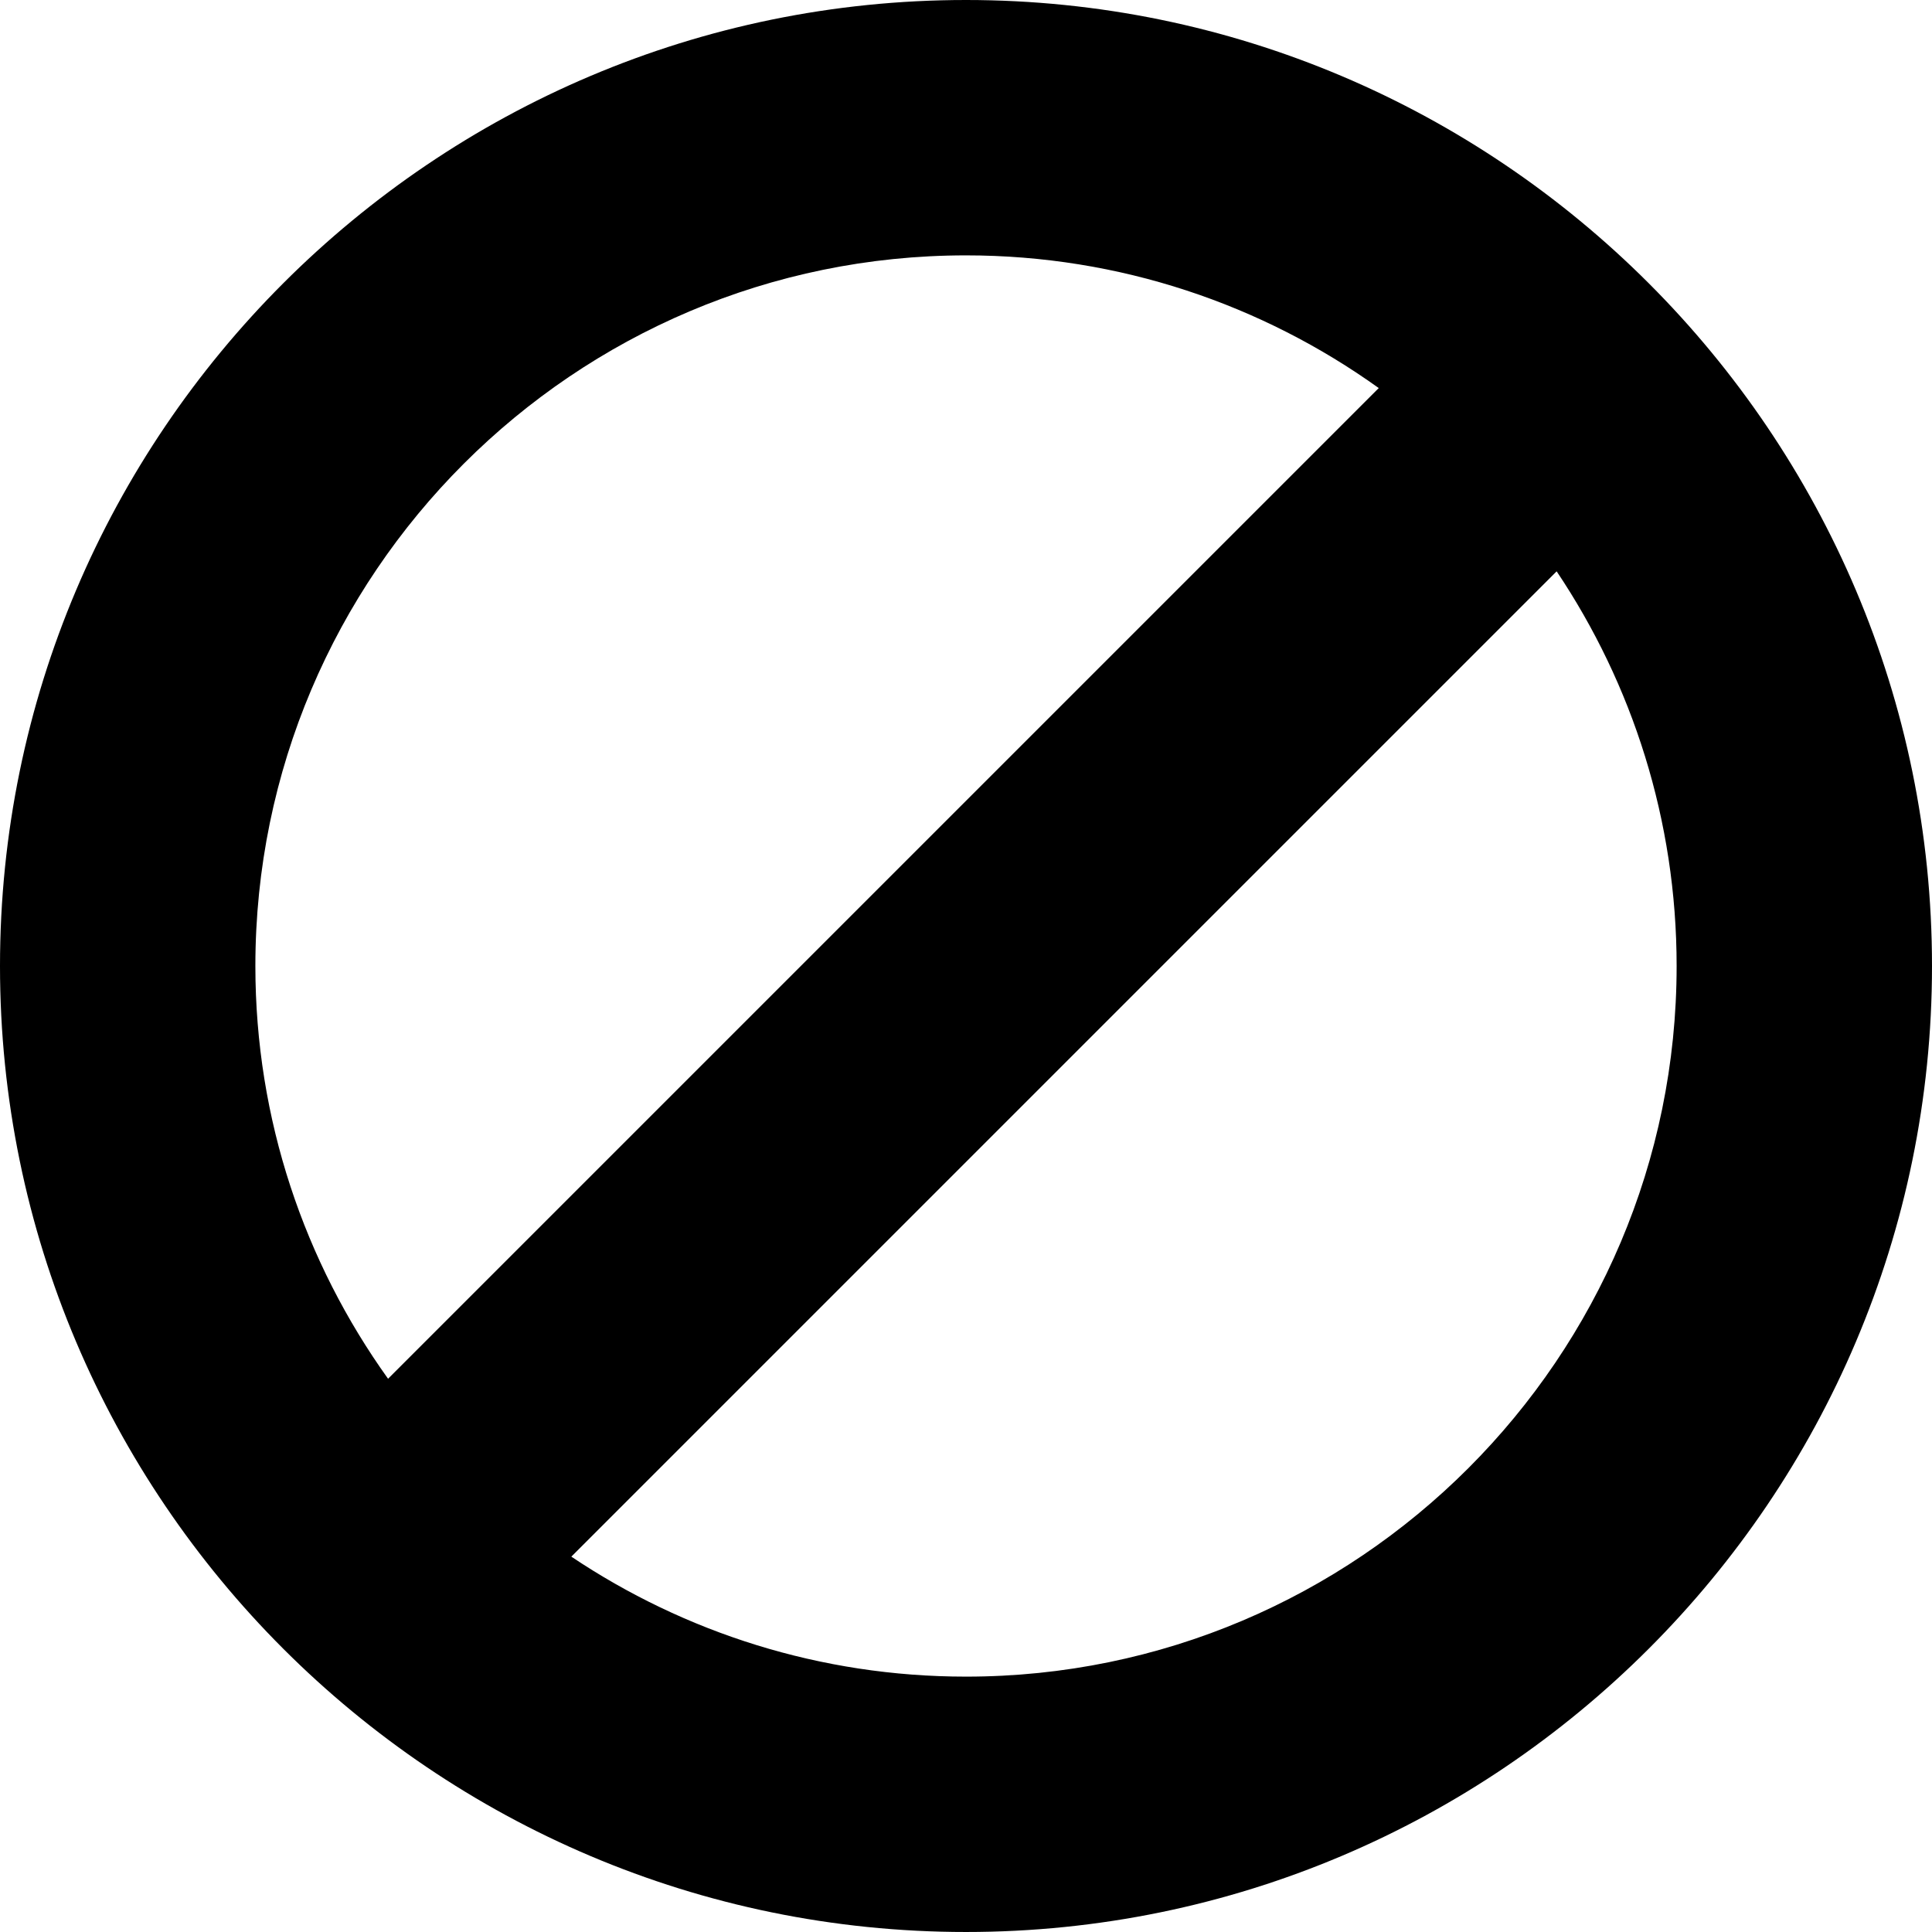
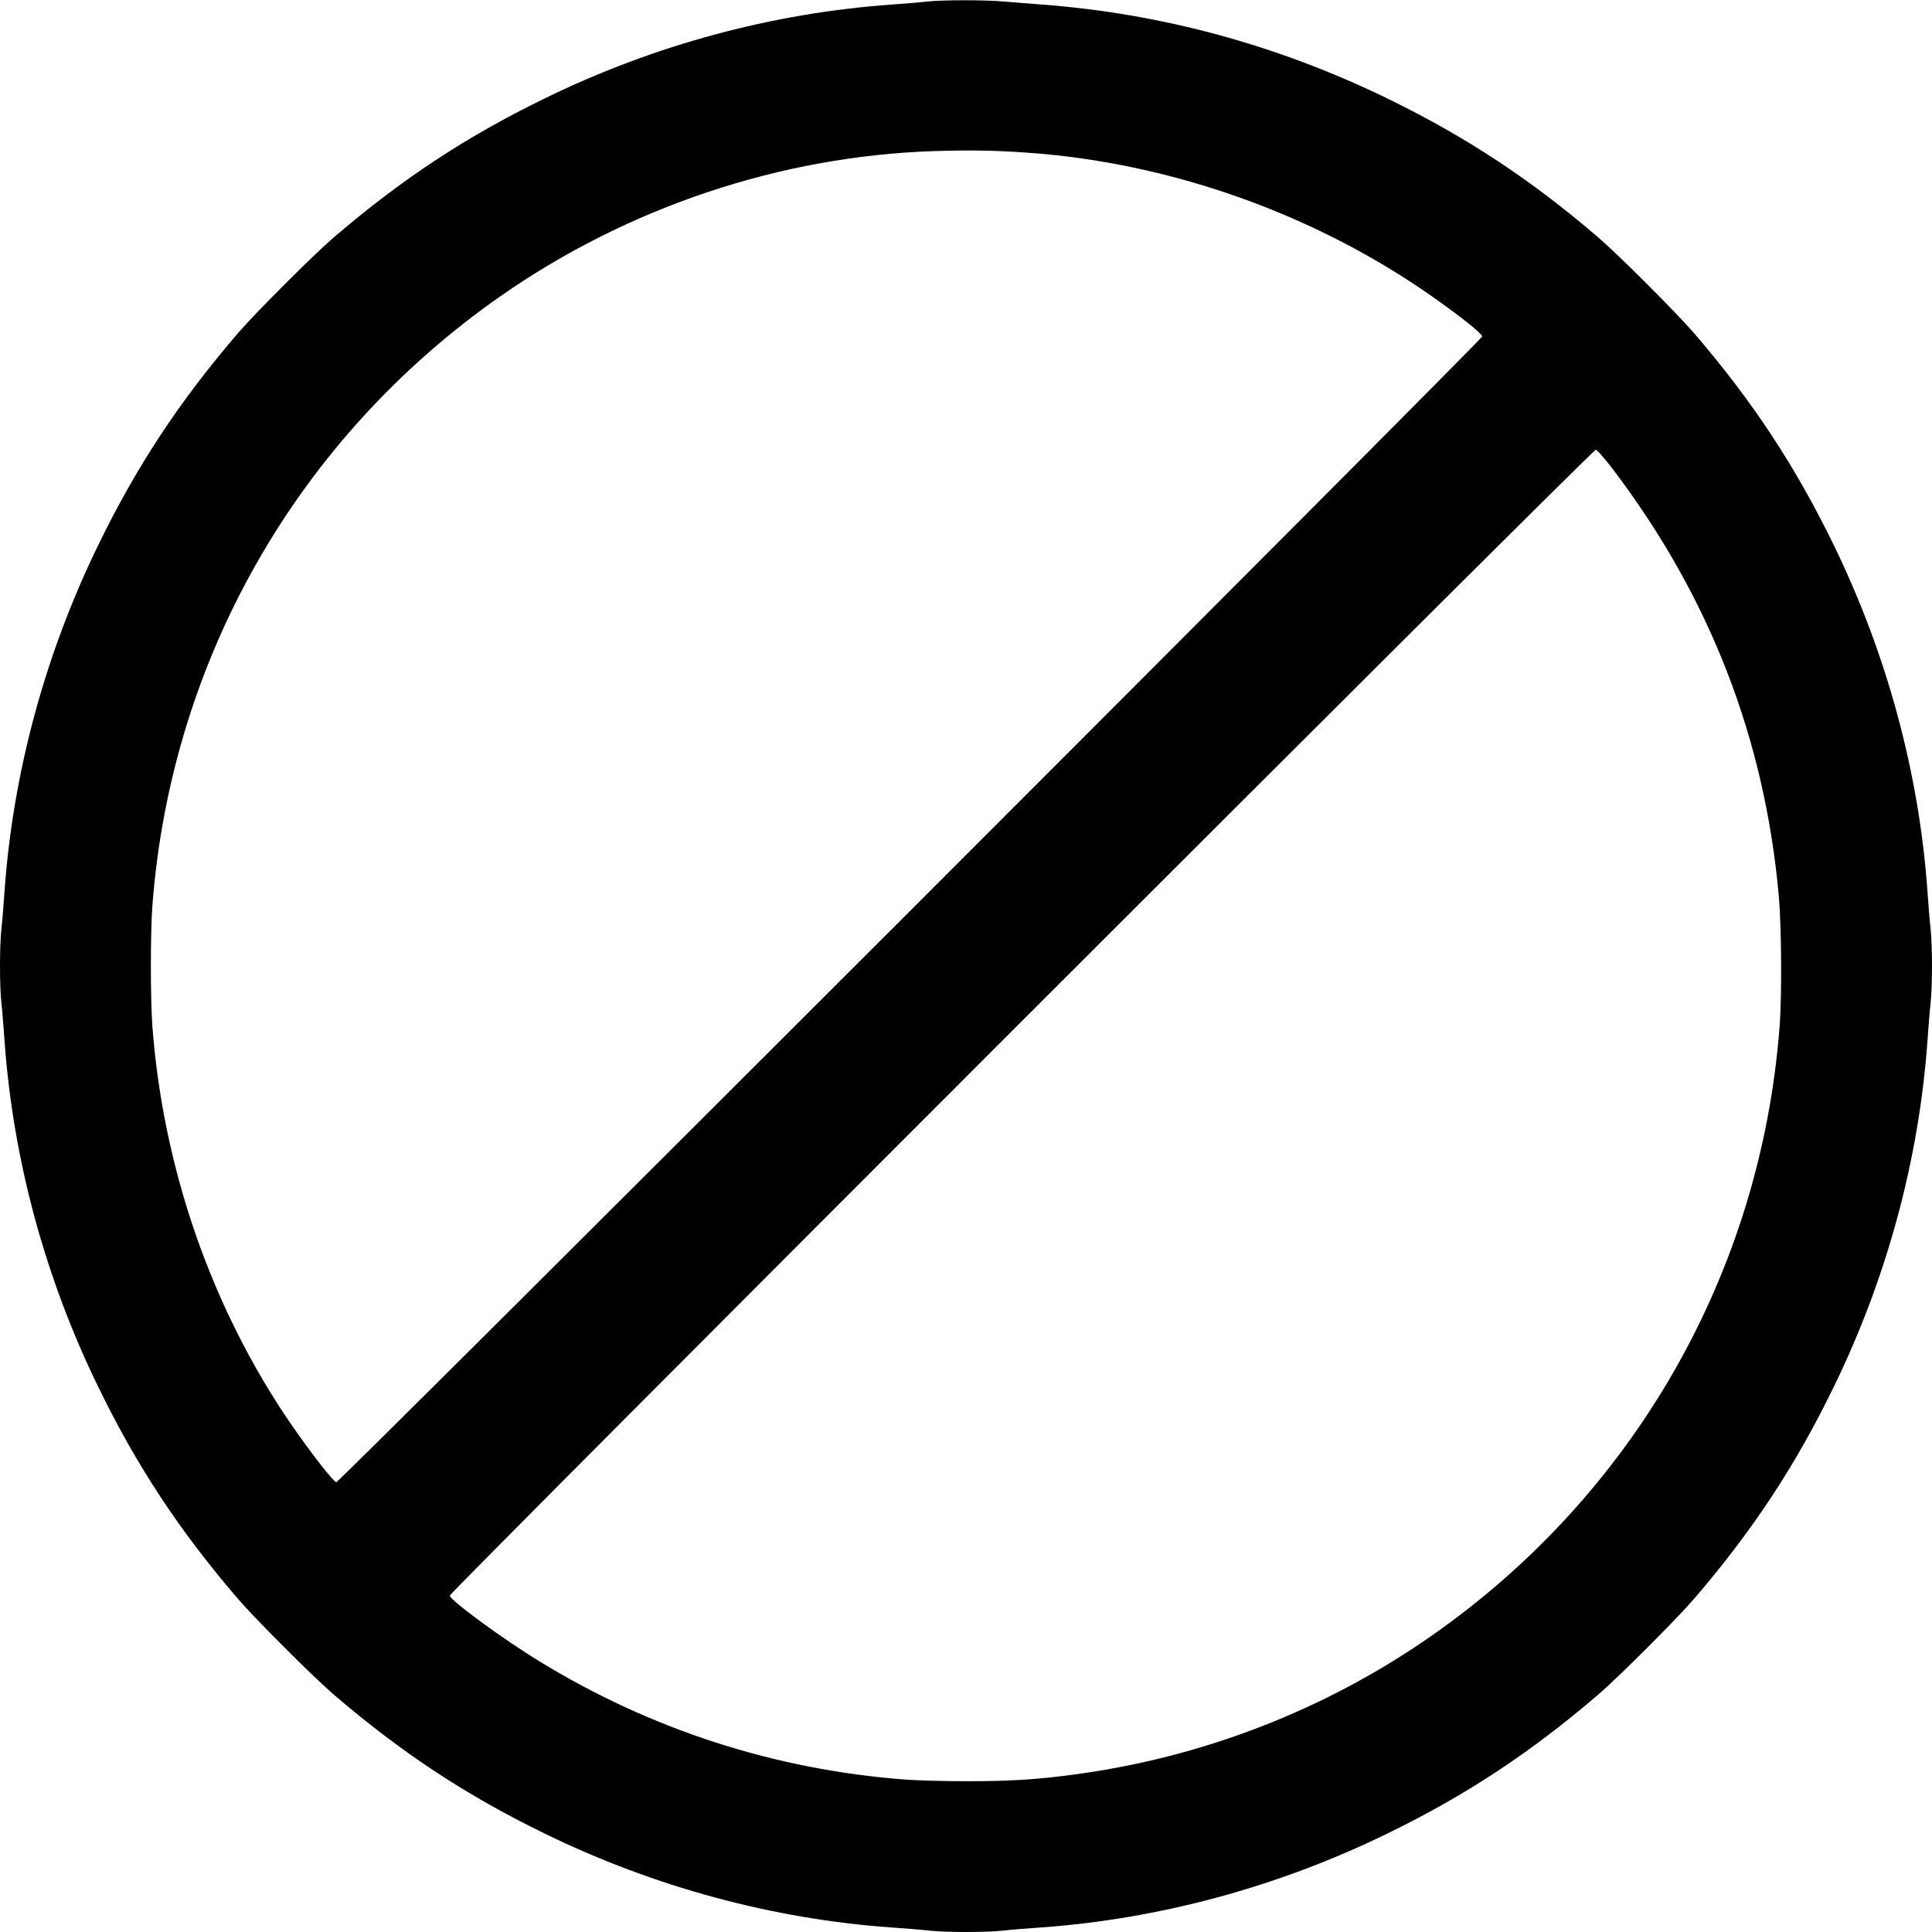
- <svg xmlns="http://www.w3.org/2000/svg" version="1.1" id="Capa_1" x="0px" y="0px" width="412.123px" height="412.122px" viewBox="0 0 412.123 412.122" style="enable-background:new 0 0 412.123 412.122;" xml:space="preserve">
-   <g>
-     <path d="M206.061,0C92.441,0,0,92.436,0,206.062C0,319.69,92.441,412.122,206.061,412.122   c113.616,0,206.062-92.432,206.062-206.061C412.123,92.436,319.677,0,206.061,0z M54.474,206.062   c0-83.587,68-151.588,151.587-151.588c32.816,0,63.21,10.513,88.047,28.307L82.78,294.108   C64.992,269.271,54.474,238.878,54.474,206.062z M206.061,357.649c-31.129,0-60.083-9.446-84.187-25.594l210.181-210.182   c16.147,24.096,25.593,53.064,25.593,84.188C357.648,289.651,289.651,357.649,206.061,357.649z" />
+ <svg xmlns="http://www.w3.org/2000/svg" version="1.0" width="1280pt" height="1280pt" viewBox="0 0 1280 1280" preserveAspectRatio="xMidYMid meet">
+   <g transform="translate(0,1280) scale(0.1,-0.1)" fill="currentColor" stroke="none">
+     <path d="M6145 12790 c-38 -5 -144 -13 -235 -20 -790 -56 -1574 -267 -2299 -621 -524 -255 -951 -537 -1401 -923 -135 -116 -520 -501 -636 -636 -386 -450 -668 -877 -923 -1401 -353 -724 -565 -1509 -621 -2294 -6 -88 -15 -201 -21 -252 -12 -117 -12 -369 0 -486 6 -51 15 -164 21 -252 56 -785 268 -1570 621 -2294 255 -524 537 -951 923 -1401 116 -135 501 -520 636 -636 450 -386 877 -668 1401 -923 724 -353 1509 -565 2294 -621 88 -6 201 -15 252 -21 117 -12 369 -12 486 0 51 6 164 15 252 21 785 56 1570 268 2294 621 524 255 951 537 1401 923 135 116 520 501 636 636 386 450 668 877 923 1401 353 724 565 1509 621 2294 6 88 15 201 21 252 12 117 12 369 0 486 -6 51 -15 164 -21 252 -56 786 -269 1571 -621 2294 -255 524 -537 951 -923 1401 -116 135 -501 520 -636 636 -448 385 -875 666 -1395 920 -729 355 -1501 565 -2295 624 -80 6 -192 15 -250 20 -120 11 -402 11 -505 0z m655 -1001 c948 -65 1907 -405 2688 -953 188 -132 332 -247 332 -265 0 -21 -7570 -7591 -7592 -7591 -17 0 -170 196 -300 385 -523 762 -846 1686 -918 2630 -14 180 -14 630 0 810 125 1627 964 3095 2305 4032 844 590 1857 929 2875 962 233 7 401 5 610 -10z m3892 -2106 c637 -842 1000 -1778 1093 -2820 18 -199 21 -665 5 -868 -125 -1627 -964 -3095 -2305 -4032 -705 -493 -1528 -811 -2387 -922 -240 -32 -412 -42 -698 -42 -146 0 -328 5 -405 11 -863 66 -1682 331 -2419 782 -247 151 -596 407 -596 437 0 21 7570 7591 7592 7591 9 0 60 -57 120 -137z" />
  </g>
-   <g>
- </g>
-   <g>
- </g>
-   <g>
- </g>
-   <g>
- </g>
-   <g>
- </g>
-   <g>
- </g>
-   <g>
- </g>
-   <g>
- </g>
-   <g>
- </g>
-   <g>
- </g>
-   <g>
- </g>
-   <g>
- </g>
-   <g>
- </g>
-   <g>
- </g>
-   <g>
- </g>
</svg>
